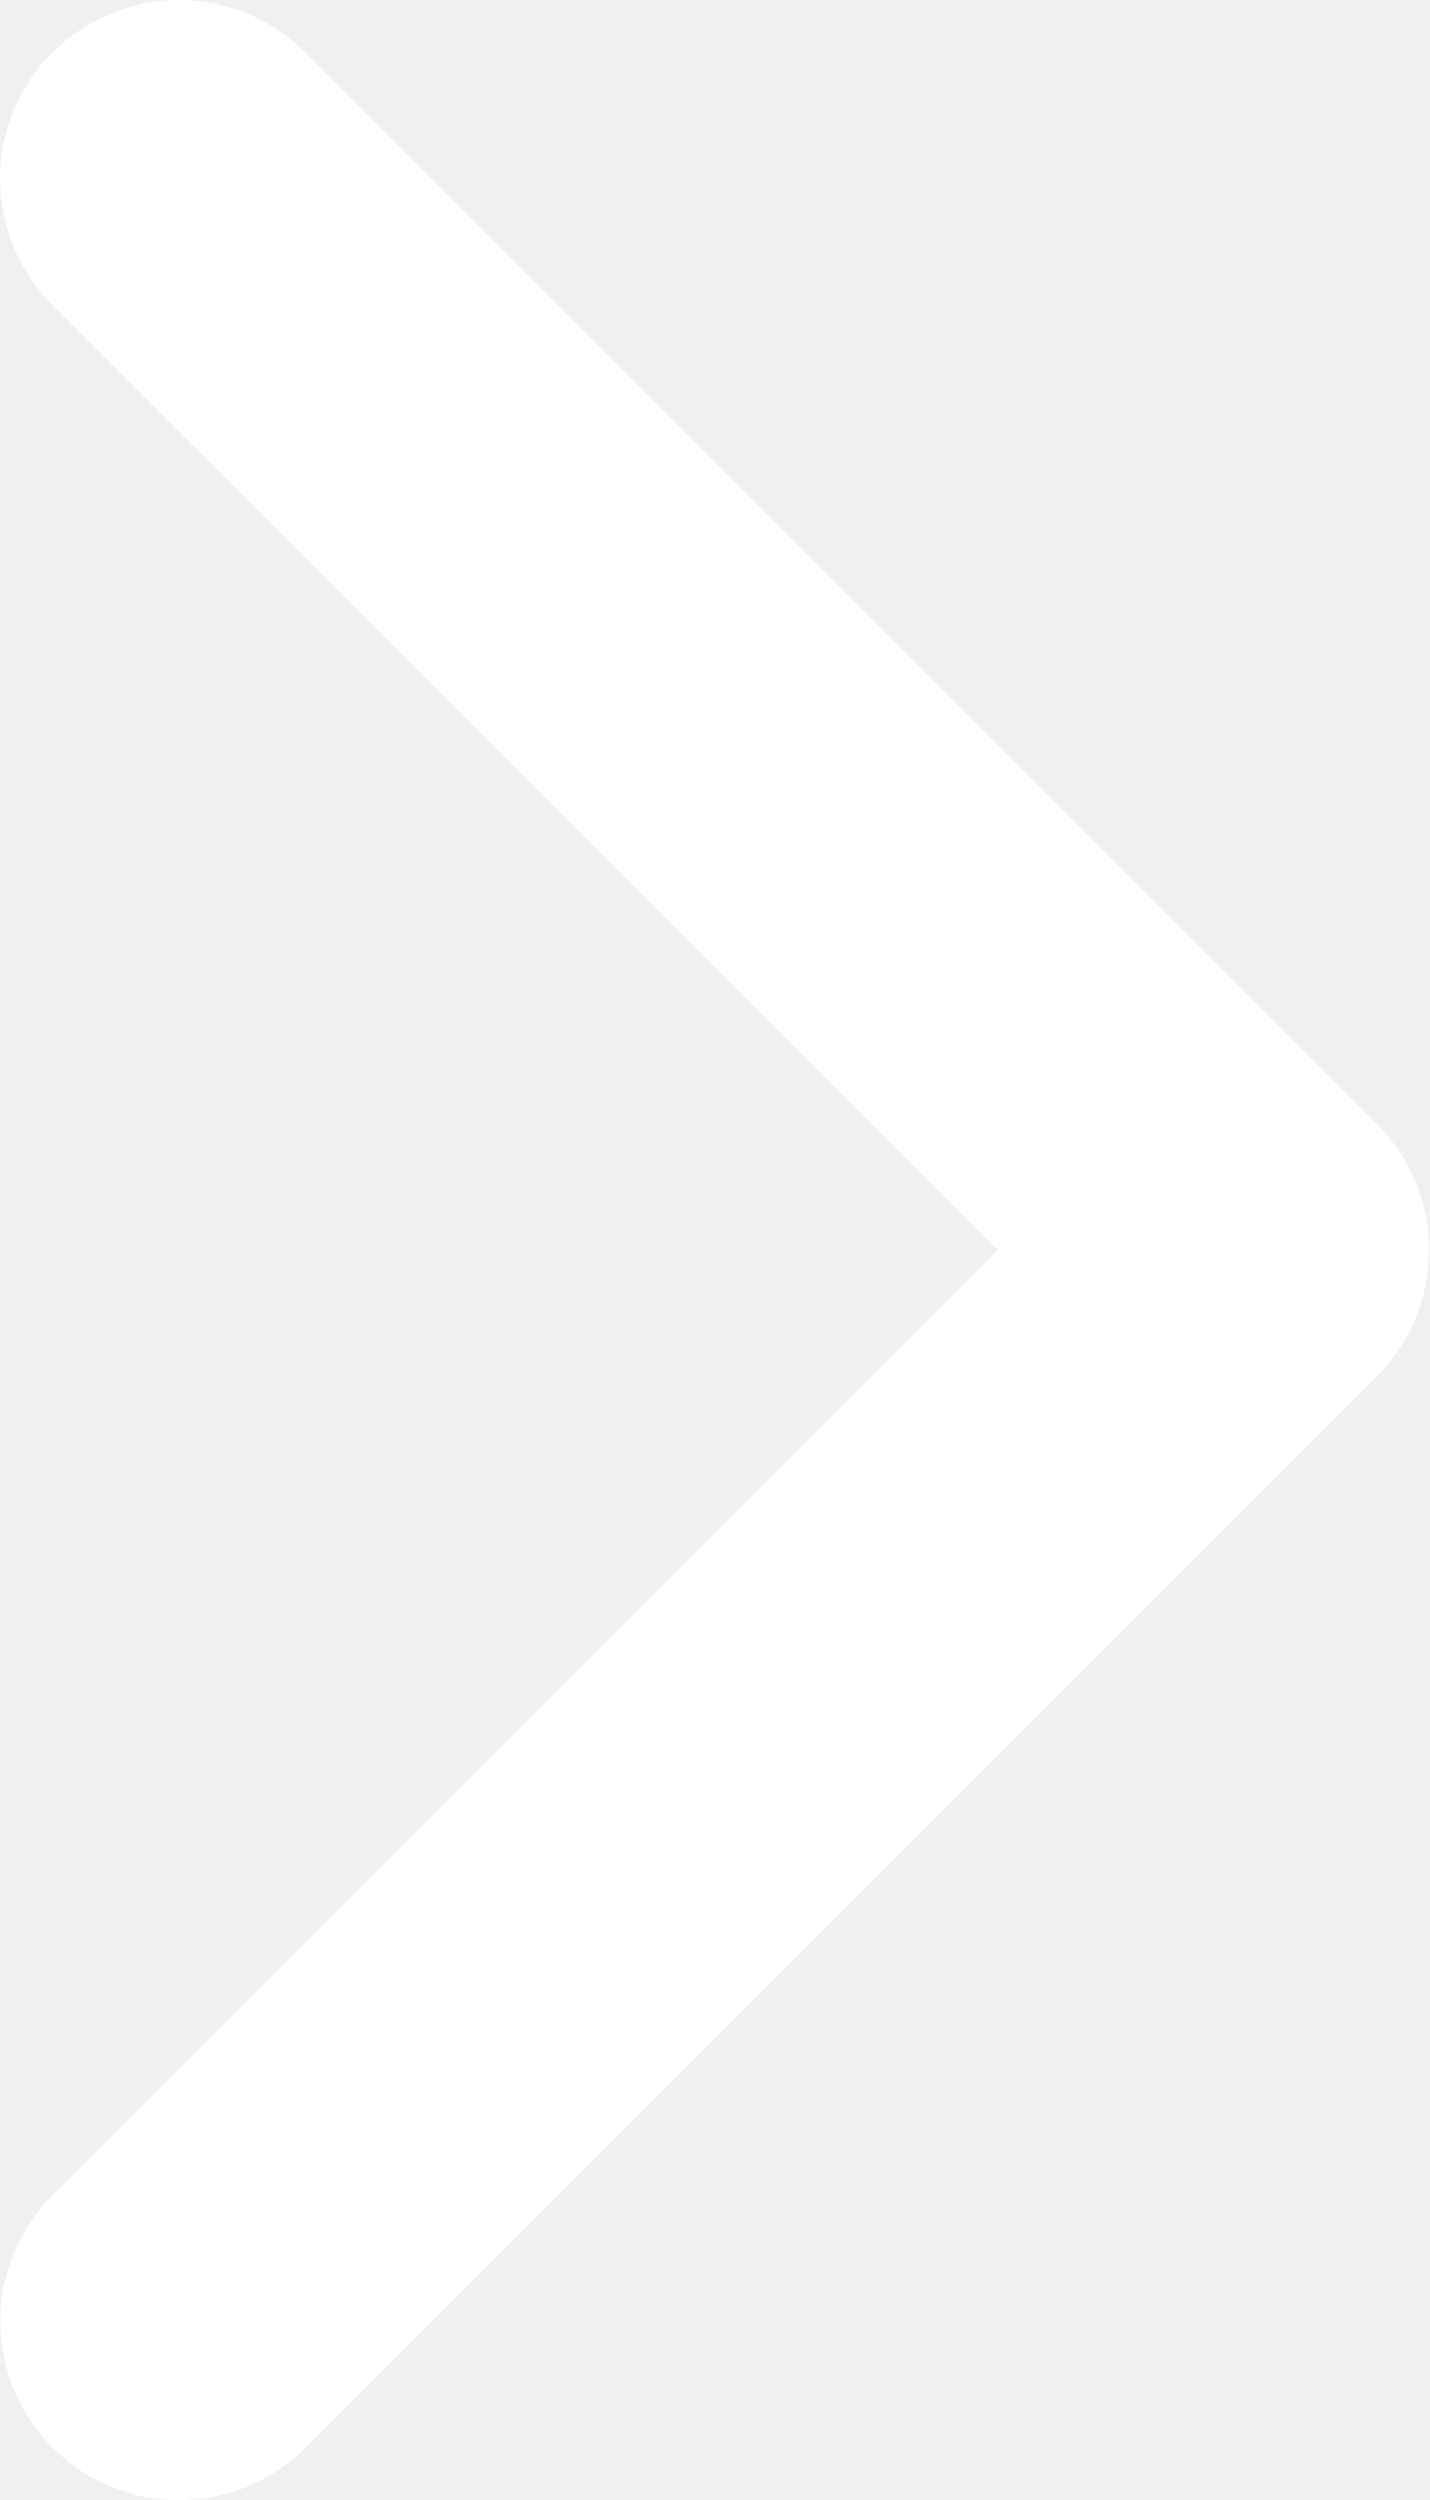
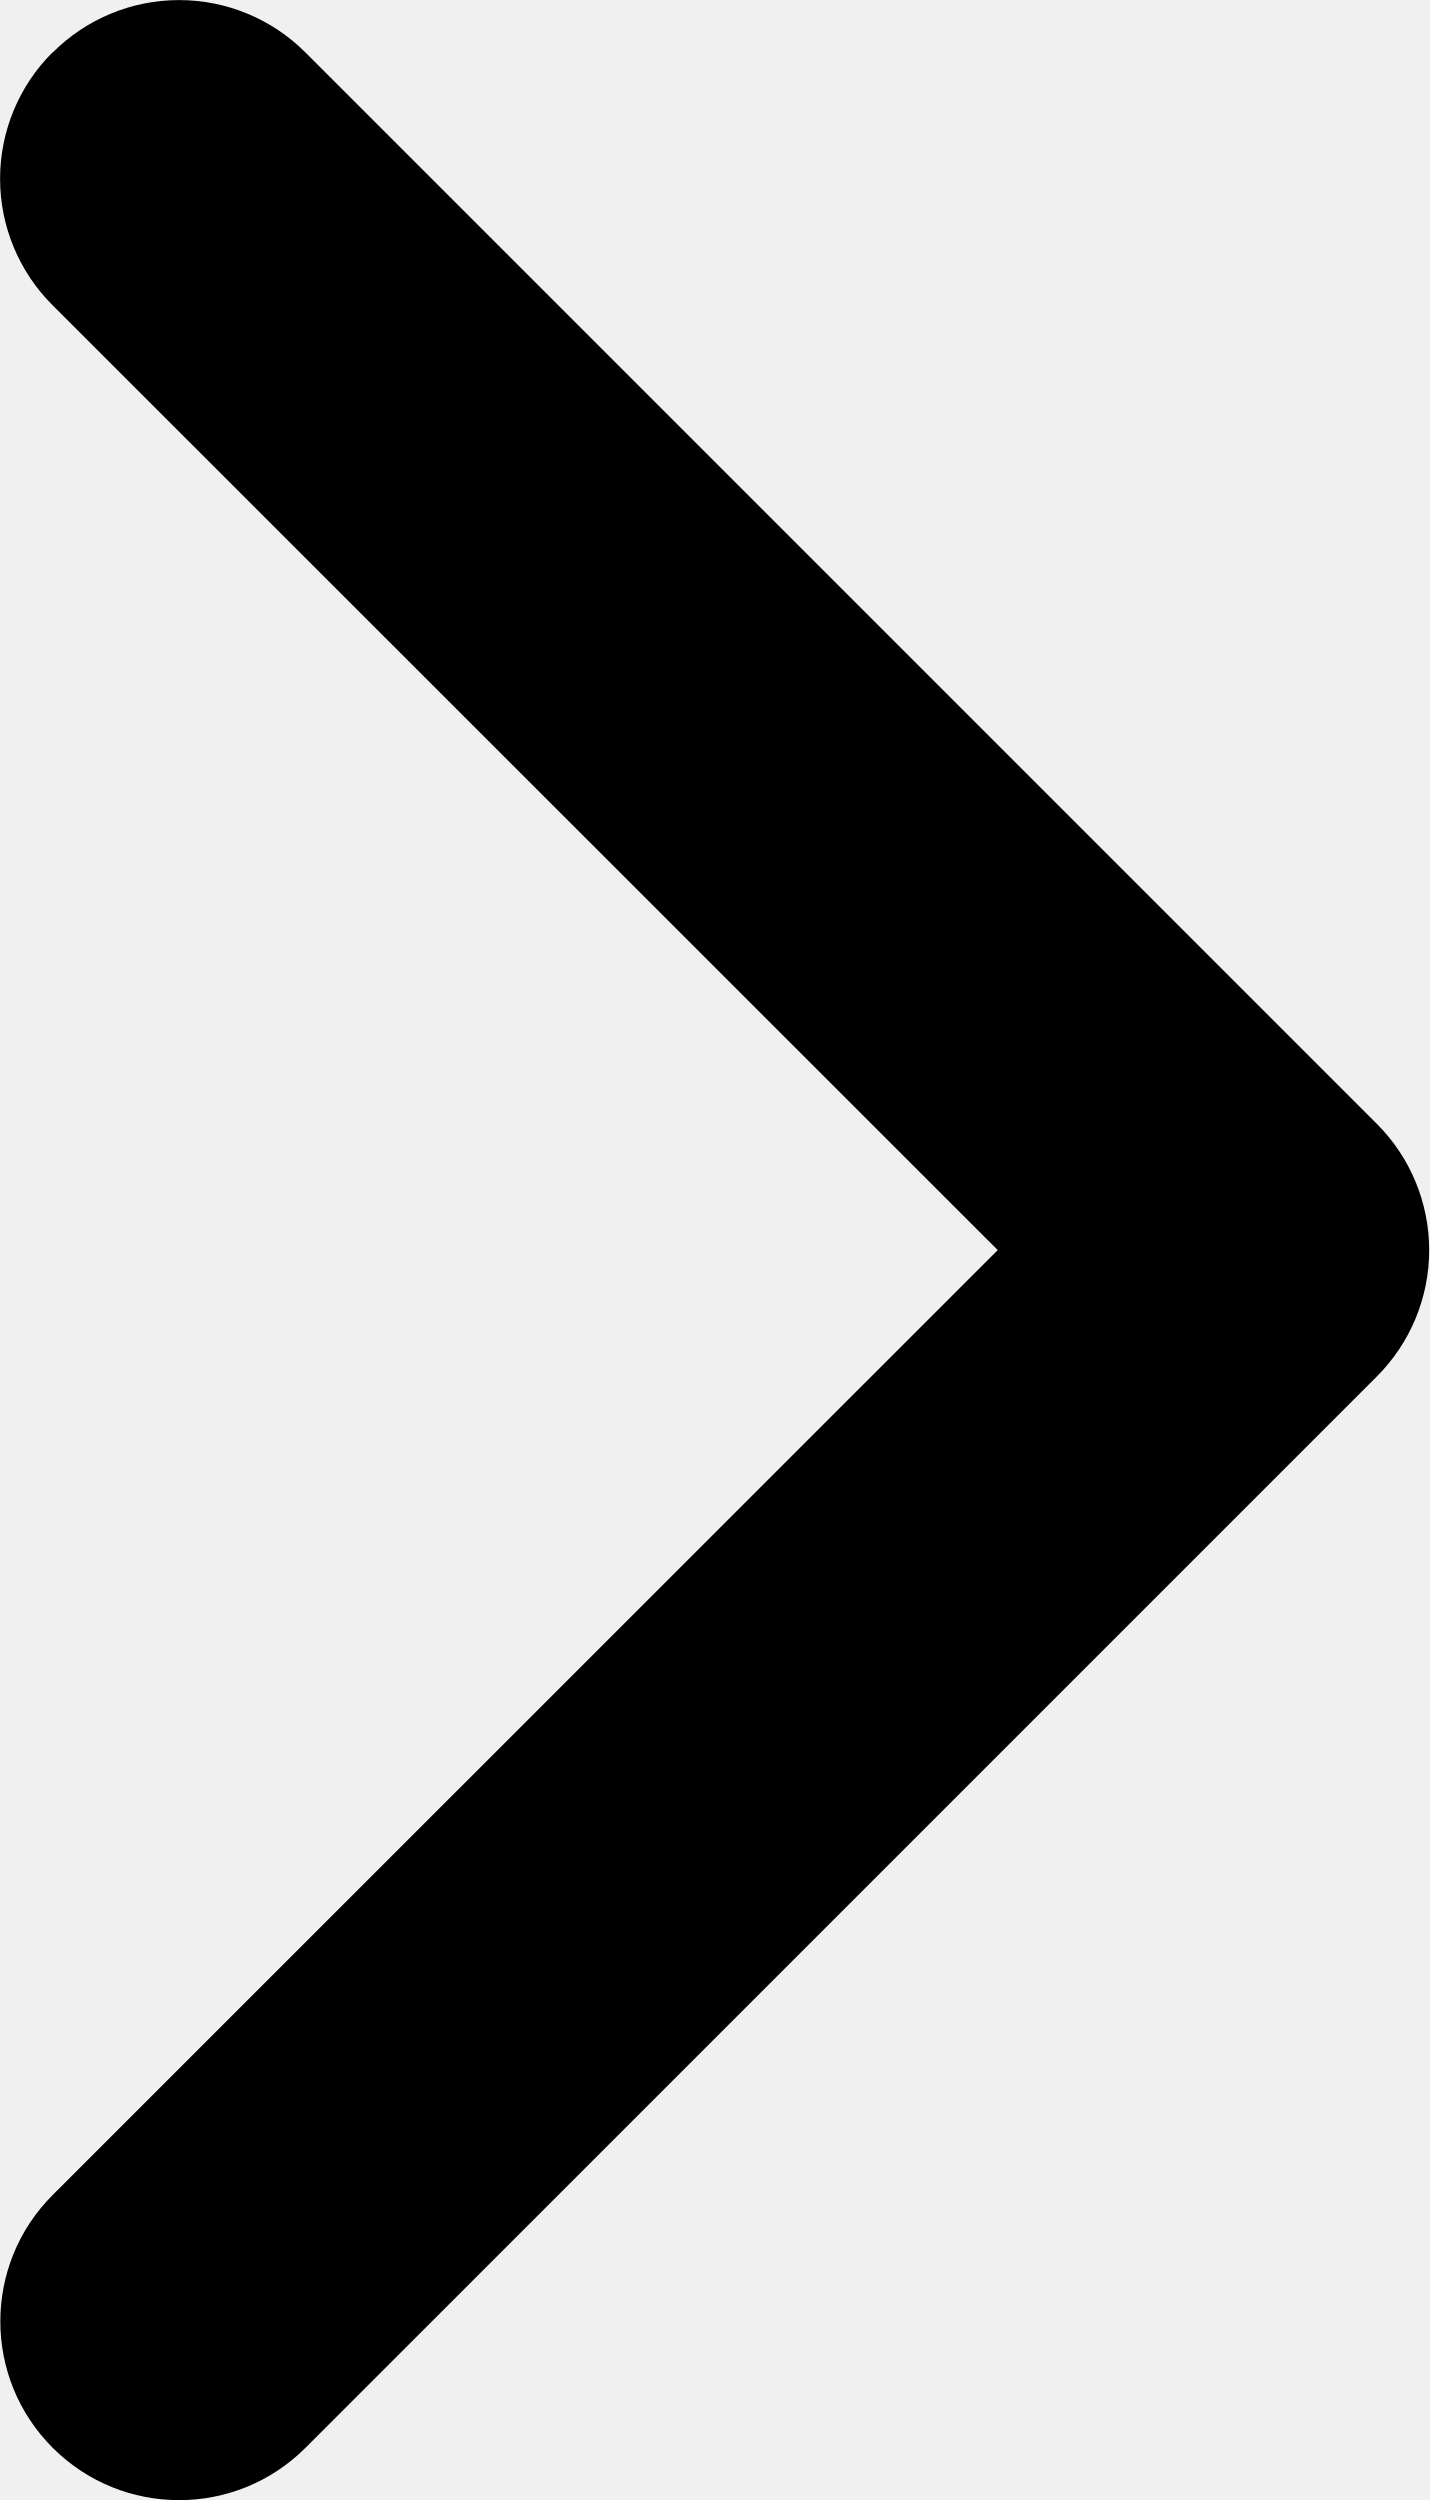
<svg xmlns="http://www.w3.org/2000/svg" width="9.005" height="15.753" viewBox="0 0 9.005 15.753">
  <defs>
-     <style>.a{fill:#fff;fill-rule:evenodd;}</style>
+     <style>.a{fill-rule:evenodd;}</style>
  </defs>
  <g transform="translate(-22.497 -10.123)">
    <path class="a" d="M22.829,10.454a1.125,1.125,0,0,1,1.593,0l6.75,6.75a1.125,1.125,0,0,1,0,1.593l-6.75,6.75a1.126,1.126,0,1,1-1.593-1.593L28.784,18l-5.956-5.954a1.125,1.125,0,0,1,0-1.593Z" />
  </g>
</svg>
